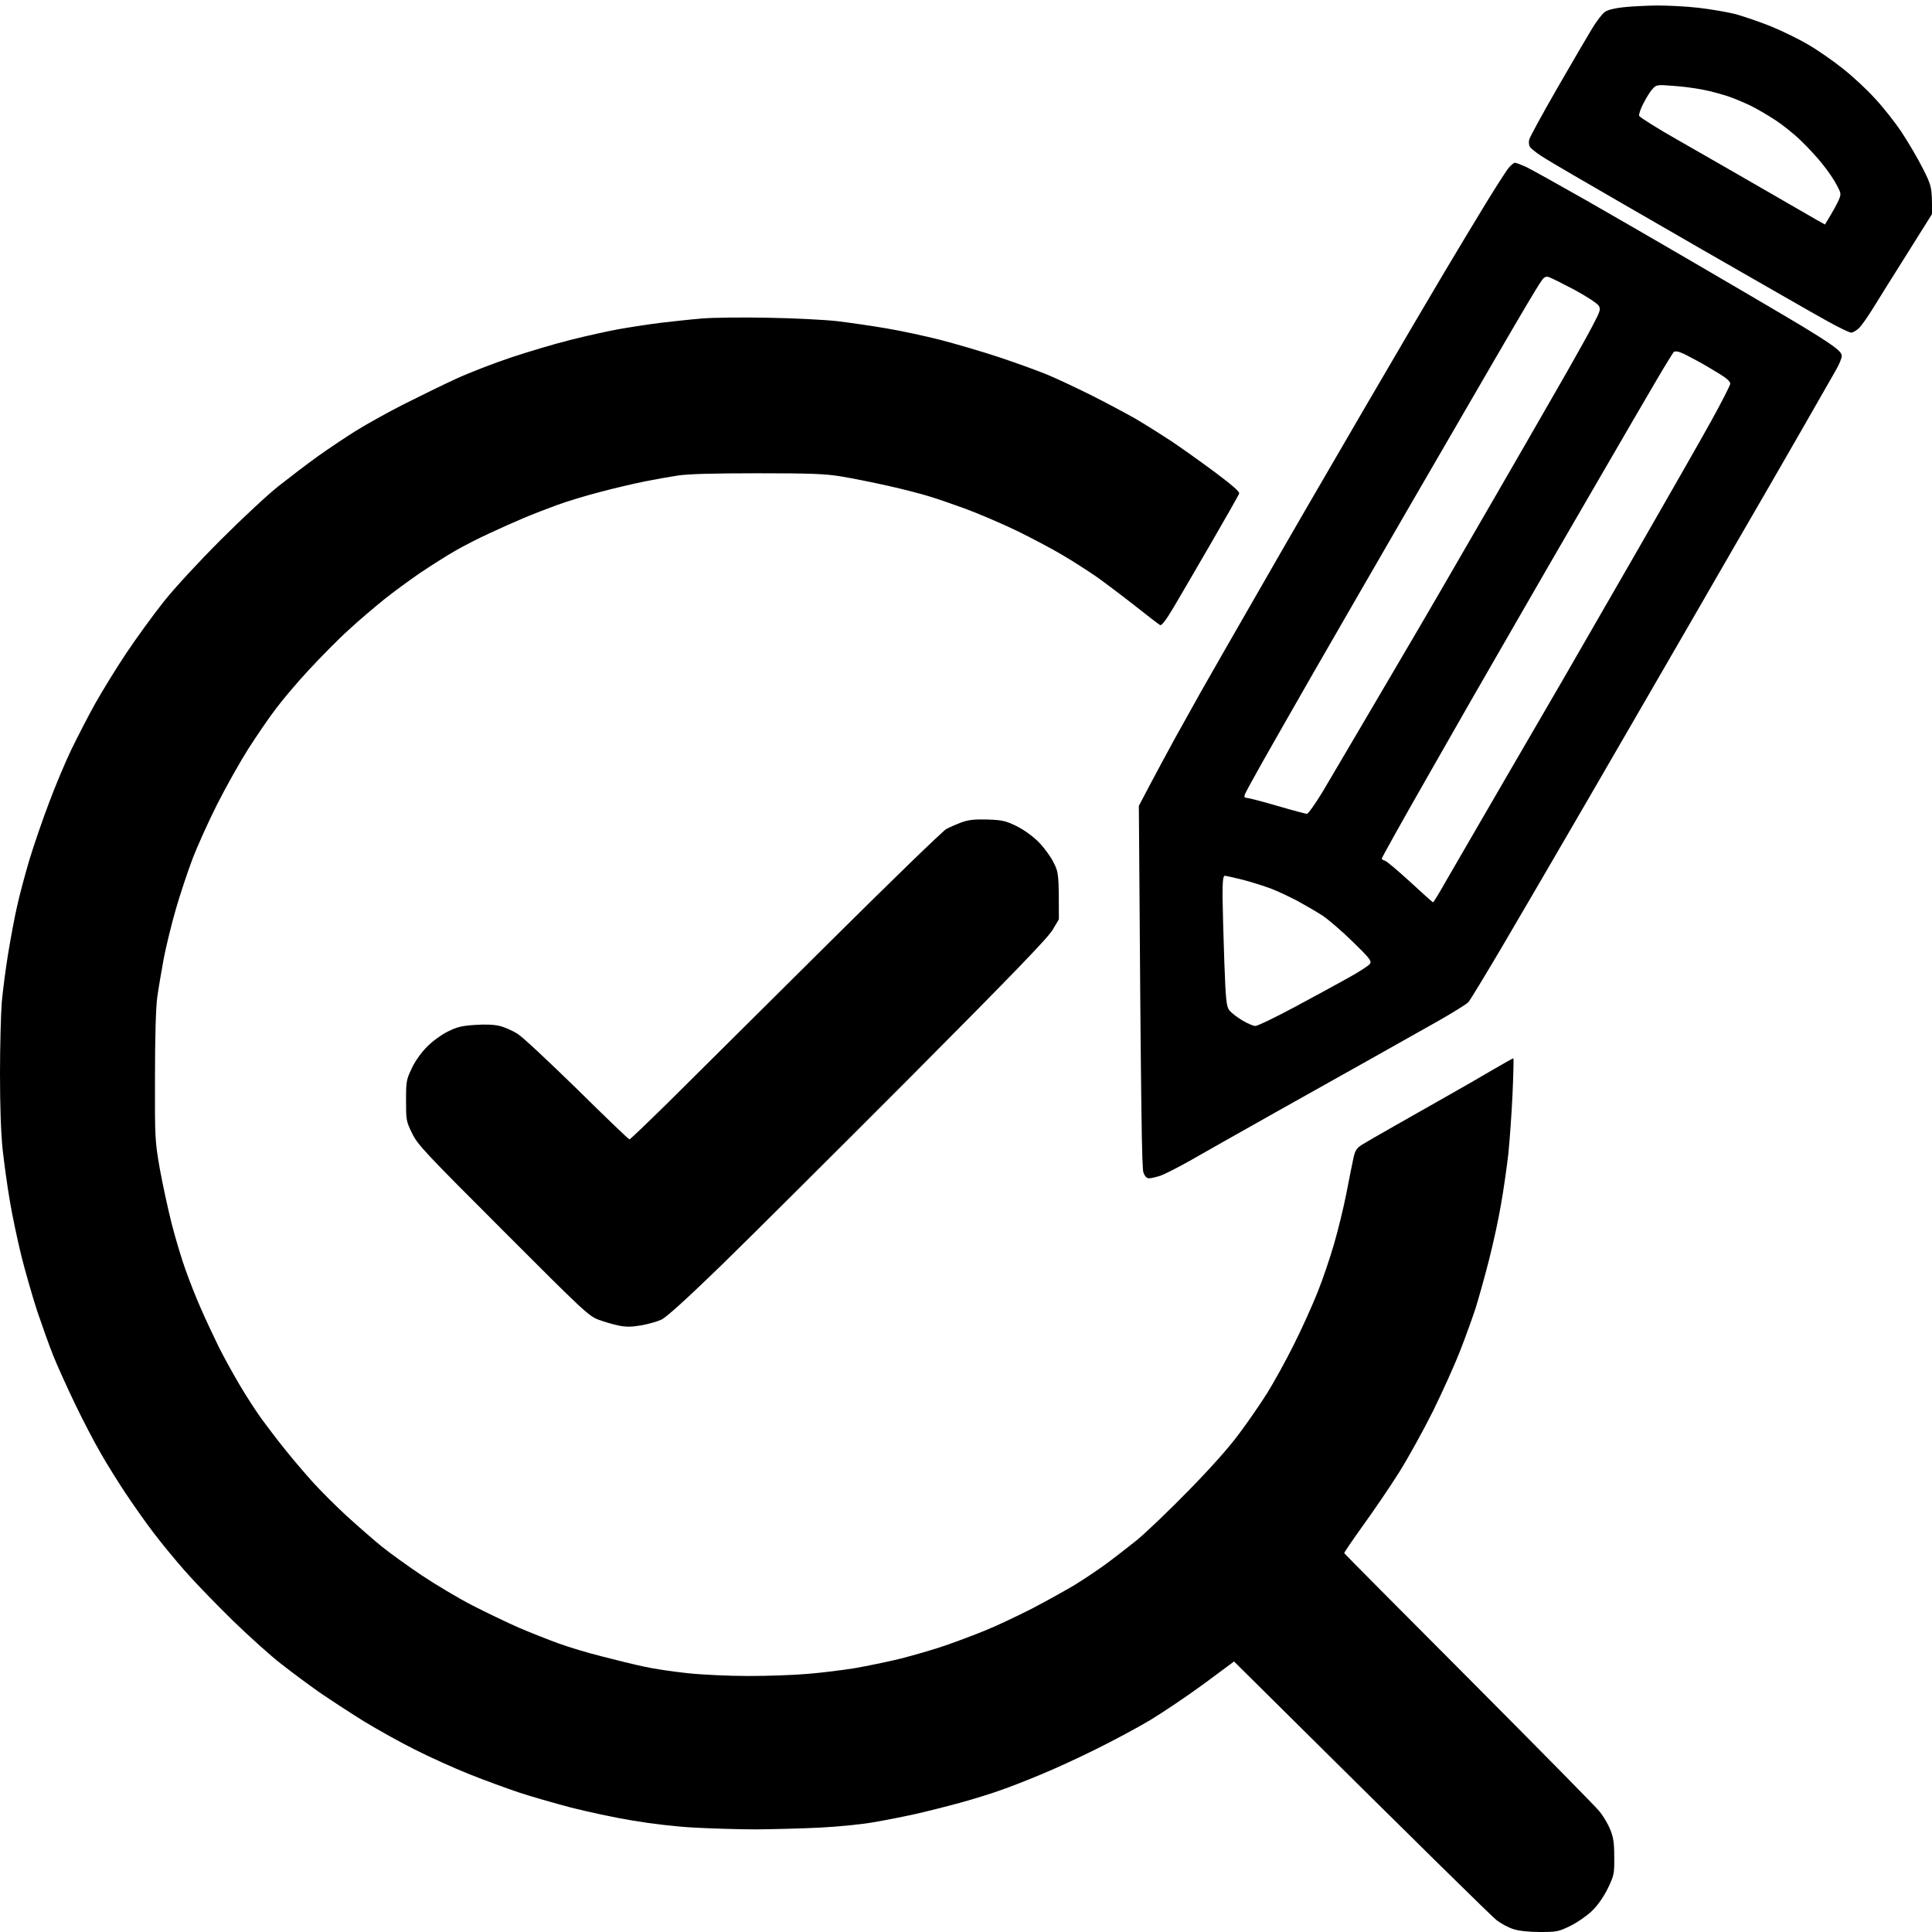
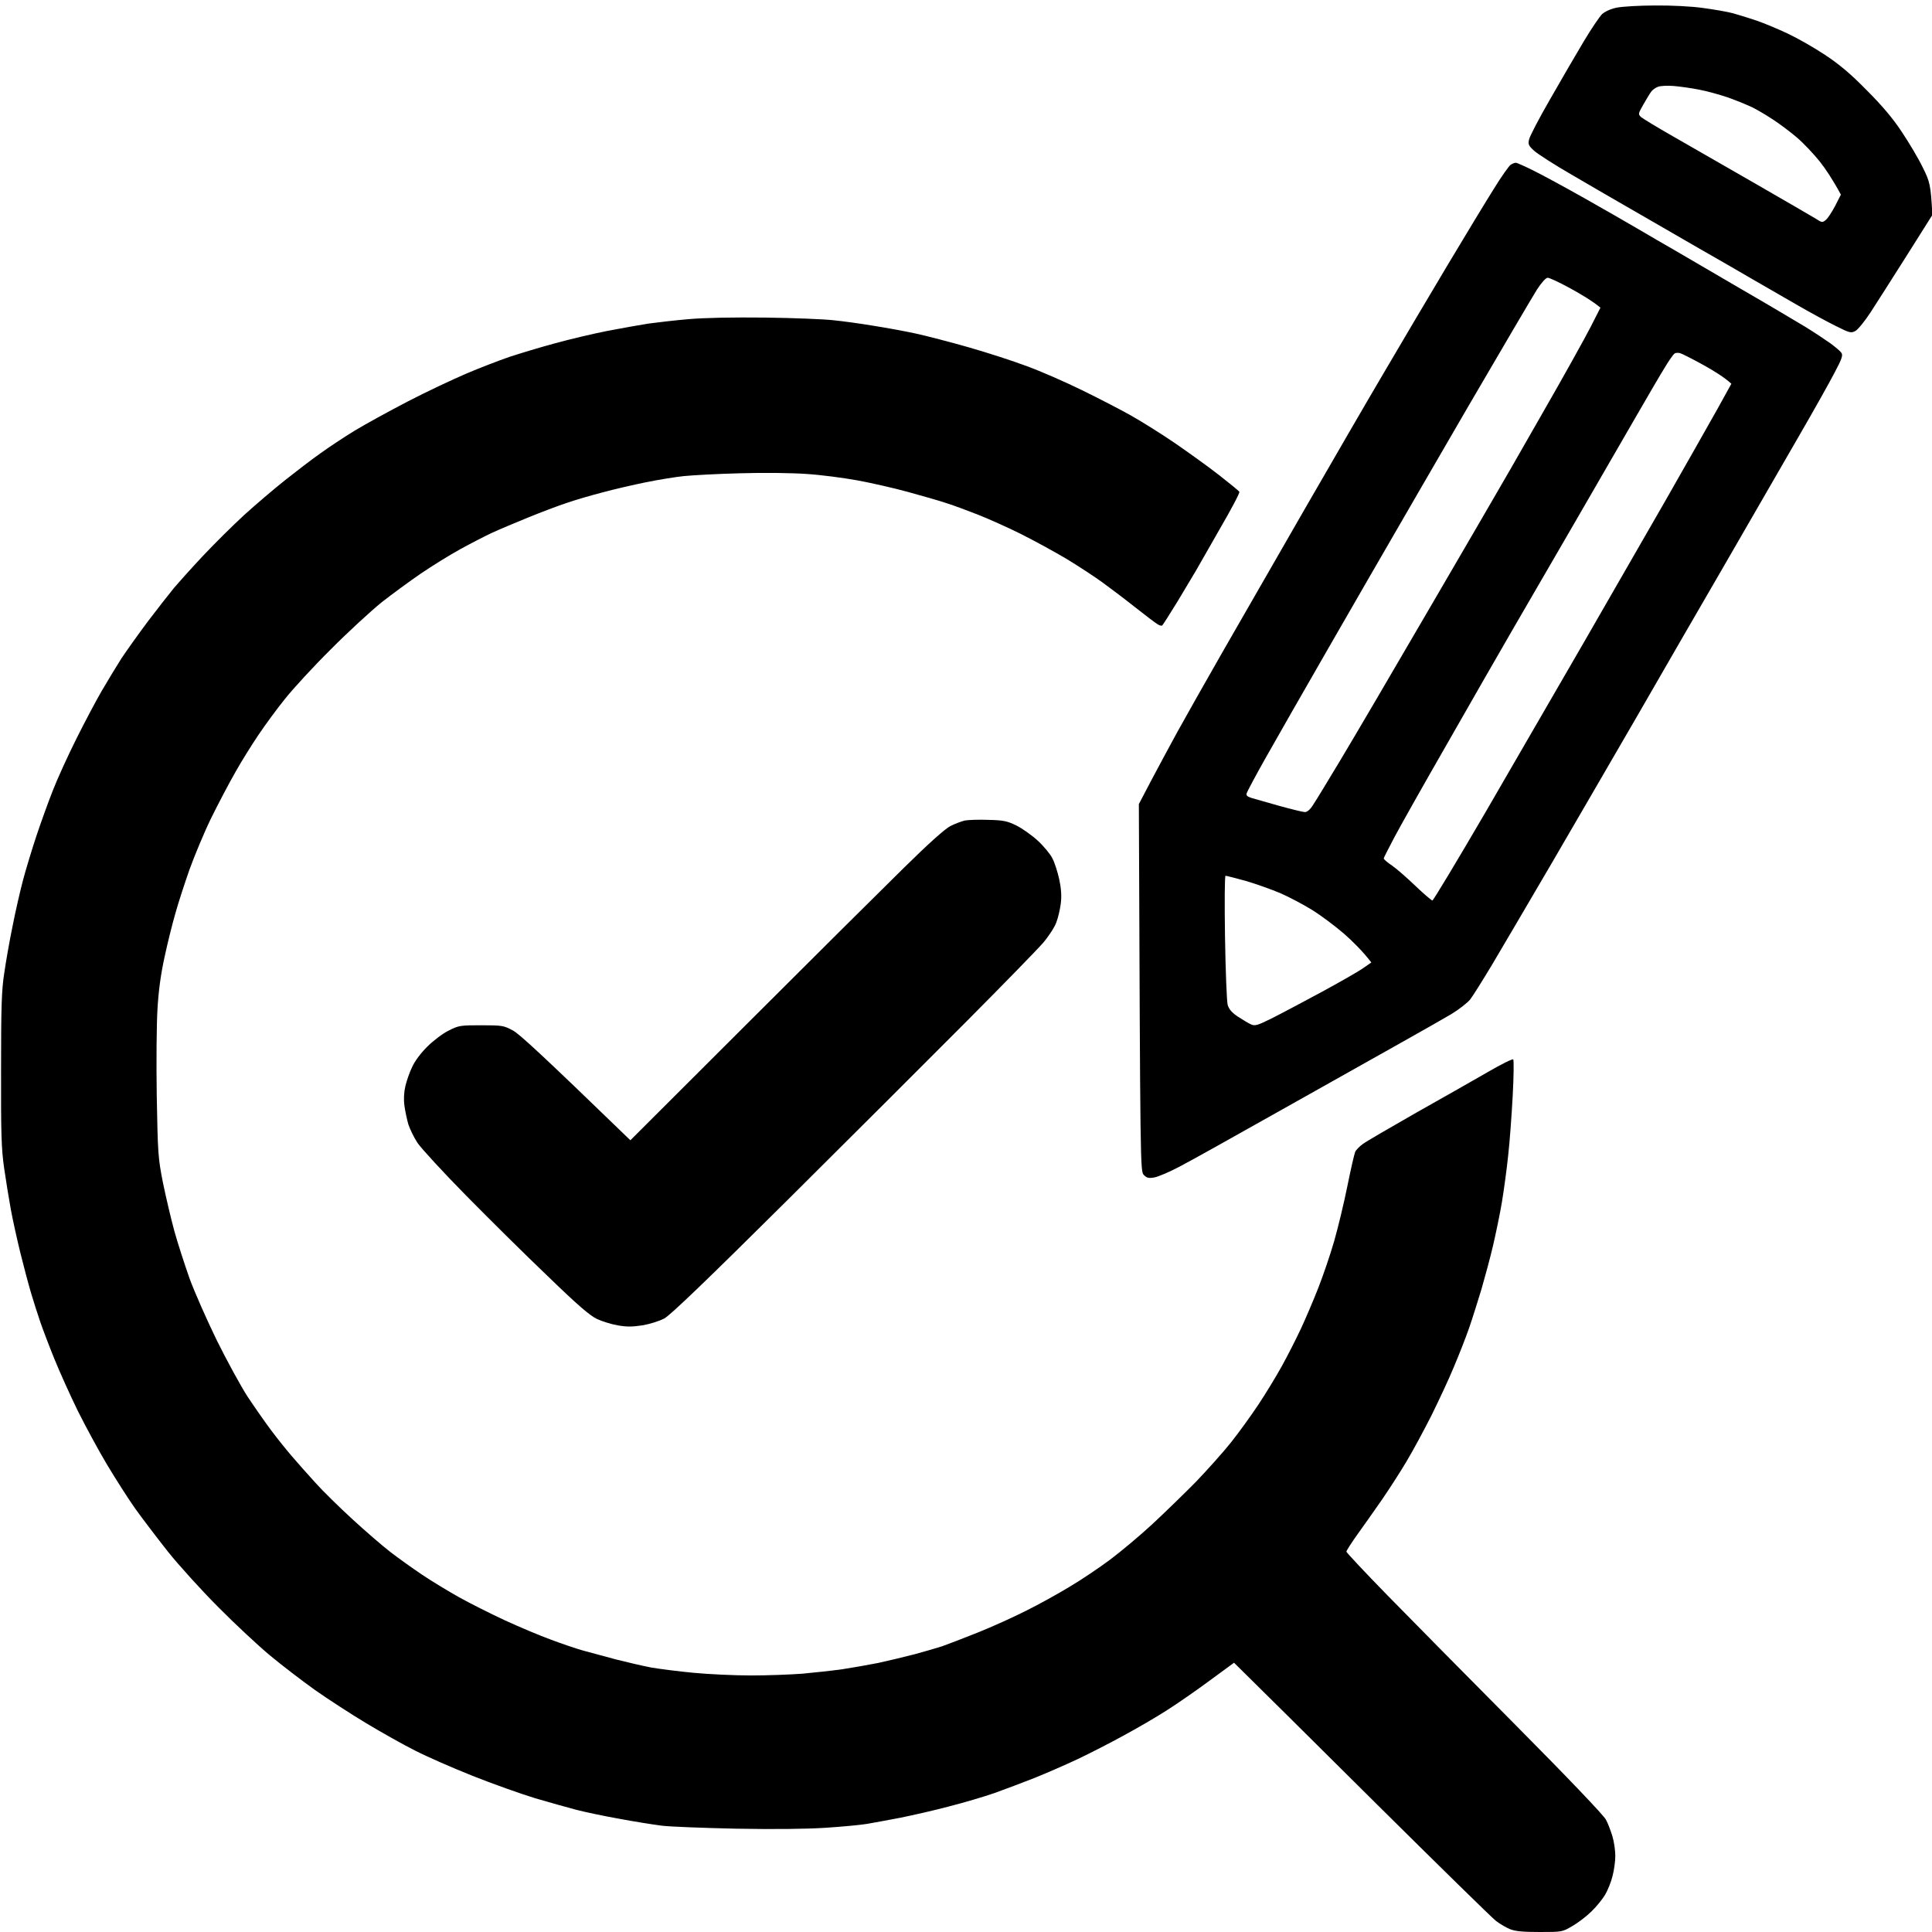
- <svg xmlns="http://www.w3.org/2000/svg" version="1.2" viewBox="0 0 1092 1092" width="1092" height="1092">
-   <path fill-rule="evenodd" d="m936.5 3.1c6 0 16.6 0.5 23.5 1.3 6.9 0.8 16.3 2.4 21 3.6 4.7 1.3 13.7 4.4 20 6.9 6.3 2.6 15.8 7.2 21 10.3 5.2 3 14 9.1 19.5 13.5 5.5 4.3 13.7 11.9 18.2 16.9 4.6 4.9 11.3 13.4 15 18.9 3.6 5.5 9.1 14.7 12 20.5 5.1 10 5.4 10.8 5.3 26l-14.3 22.8c-7.9 12.5-16.5 26.3-19.2 30.7-2.7 4.4-6.1 9.2-7.6 10.8-1.5 1.5-3.6 2.7-4.6 2.7-1 0-7.2-3-13.8-6.7-6.6-3.6-38.1-21.7-70-40-31.9-18.4-64.5-37.2-72.5-41.9-8-4.6-16.7-9.8-19.4-11.6-2.7-1.8-5.4-4-5.9-4.8-0.5-0.8-0.7-2.6-0.4-4 0.3-1.4 7.4-14.4 15.8-29 8.4-14.6 17.3-29.8 19.8-33.9 2.5-4.1 5.7-8.3 7.1-9.3 1.6-1.2 5.3-2.1 10.5-2.7 4.4-0.5 13-0.9 19-1zm-7.5 55.1c-1.7 3.2-2.8 6.5-2.5 7.3 0.3 0.8 10.3 7.1 22.3 13.9 11.9 6.8 33.2 19 47.2 27.1 14 8.1 27.7 16 30.5 17.6l5 2.8c4.9-8 7-12 7.8-13.9 1.4-3.3 1.4-3.7-1.2-8.5-1.4-2.8-4.9-7.9-7.8-11.5-2.8-3.6-8.4-9.7-12.5-13.6-4-3.9-10.7-9.2-14.8-11.8-4.1-2.7-10-6.1-13-7.6-3-1.5-8.6-3.9-12.5-5.3-3.9-1.3-10.6-3.2-15-4-4.4-0.9-12.1-1.9-17.1-2.2-8.7-0.7-9.2-0.6-11.3 1.7-1.2 1.2-3.5 4.9-5.1 8zm-495 121.4c14 0.2 31.6 1.1 39 1.9 7.4 0.9 20 2.7 28 4.1 8 1.3 21.7 4.3 30.5 6.5 8.8 2.3 23.9 6.7 33.5 9.9 9.6 3.2 22 7.7 27.5 10 5.5 2.3 16.5 7.5 24.5 11.5 8 4 19 9.9 24.5 13 5.5 3.2 14.7 9 20.5 12.8 5.8 3.9 16.9 11.8 24.7 17.6 9.9 7.4 14.1 11.1 13.7 12.1-0.3 0.8-7.3 13.2-15.6 27.5-8.3 14.3-17.9 30.8-21.4 36.7q-6.4 10.8-7.7 10.1c-0.6-0.3-7.3-5.4-14.7-11.3-7.4-5.8-17.1-13.1-21.5-16.2-4.4-3-12.7-8.4-18.5-11.8-5.8-3.5-17.7-9.8-26.5-14.1-8.8-4.2-21.9-9.8-29-12.4-7.1-2.6-16.4-5.8-20.5-7-4.1-1.3-14.5-4-23-5.9-8.5-1.9-20.4-4.3-26.5-5.3-9.2-1.5-16.9-1.8-47.5-1.8-25.1 0-39.2 0.4-45 1.3-4.7 0.7-13 2.2-18.5 3.3-5.5 1.1-16.8 3.7-25 5.9-8.3 2.1-19.3 5.5-24.5 7.4-5.2 1.9-13.8 5.2-19 7.4-5.2 2.2-14 6.1-19.5 8.7-5.5 2.5-14.1 6.9-19 9.7-4.9 2.8-13.9 8.5-20 12.6-6.1 4.2-15.3 10.9-20.5 15.1-5.2 4.2-14.2 11.8-19.9 17.1-5.8 5.2-15.8 15.4-22.4 22.5-6.6 7.1-15 17-18.7 22-3.8 4.9-10.7 15.1-15.5 22.5-4.7 7.4-12.7 21.6-17.7 31.5-5 9.9-11.3 23.9-14 31-2.7 7.1-6.9 19.7-9.3 28-2.4 8.2-5.5 20.9-6.9 28-1.3 7.1-3 17-3.7 22-0.8 5.6-1.3 22.4-1.3 45-0.1 35.3 0 36.3 2.7 52 1.6 8.8 4.6 22.7 6.7 31 2.1 8.2 5.6 20 7.8 26 2.1 6 6 16 8.7 22 2.6 6 7.2 15.8 10.1 21.7 3 6 8.3 15.6 11.8 21.5 3.5 6 9 14.4 12.1 18.8 3.2 4.4 9.2 12.3 13.4 17.5 4.1 5.2 11.2 13.5 15.6 18.4 4.4 4.9 13.2 13.7 19.5 19.5 6.4 5.8 15.4 13.7 20 17.4 4.7 3.8 14.8 11 22.5 16.2 7.7 5.1 20.5 12.8 28.5 16.9 8 4.1 19.9 9.8 26.5 12.7 6.6 2.8 16.7 6.8 22.5 8.9 5.8 2.1 16.8 5.4 24.5 7.3 7.7 2 18.3 4.6 23.5 5.7 5.2 1.2 16.2 2.8 24.5 3.7 8.5 0.9 23.5 1.6 34.5 1.6 10.7 0 25.8-0.5 33.5-1.2 7.7-0.6 19.6-2.1 26.5-3.2 6.9-1.2 18.6-3.6 26-5.4 7.4-1.9 18.9-5.2 25.5-7.5 6.6-2.3 17-6.2 23-8.7 6-2.4 17.7-8 26-12.2 8.2-4.3 19-10.3 24-13.3 5-3.1 12.7-8.2 17.2-11.5 4.4-3.2 12.5-9.5 18-13.9 5.4-4.5 18.6-17.1 29.3-28.1 12.7-13 22.6-24.1 28.5-32.1 5-6.7 12.1-17 15.8-22.9 3.7-6 10.5-18.2 15-27.3 4.6-9.1 10.6-22.5 13.5-29.8 2.9-7.2 7-19.4 9.2-27 2.2-7.5 5.4-20.5 7-28.7 1.6-8.3 3.4-17.3 4-20 0.9-4.1 1.7-5.4 4.5-7.3 1.9-1.2 10.4-6.1 18.7-10.8 8.4-4.8 22-12.5 30.3-17.2 8.2-4.6 19.8-11.3 25.7-14.8 6-3.5 11-6.3 11.2-6.2 0.2 0.2 0 9.3-0.5 20.3-0.5 11-1.6 26.3-2.4 34-0.9 7.7-2.7 20.4-4.1 28.2-1.3 7.9-4.4 22.1-6.8 31.5-2.4 9.5-5.9 21.8-7.6 27.3-1.8 5.5-5.7 16.3-8.7 24-3 7.7-9.9 23-15.3 34-5.5 11-14.1 26.6-19.2 34.7-5.1 8.1-14.3 21.6-20.3 29.9-6 8.4-10.9 15.5-10.7 15.8 0.1 0.3 31.9 32.3 70.6 71.1 38.6 38.8 71.9 72.5 73.8 75 2 2.5 4.7 7 5.9 10 1.8 4.4 2.3 7.5 2.3 15.6 0.1 9.6-0.1 10.3-3.6 17.7-2.5 5-5.6 9.5-9 12.8-2.9 2.8-8.4 6.6-12.3 8.5-6.6 3.2-7.6 3.4-17 3.4-6 0-12-0.6-15-1.6-2.7-0.8-7-3.1-9.5-5-2.5-1.9-36.9-35.6-148.5-146.3l-17 12.6c-9.4 6.9-23.1 16.1-30.5 20.6-7.4 4.4-21.4 11.9-31 16.6-9.6 4.8-23.4 11.1-30.5 14-7.1 3-17.3 7-22.5 8.8-5.2 1.9-15.8 5.2-23.5 7.3-7.7 2.1-19.2 5-25.5 6.4-6.3 1.4-16.9 3.5-23.5 4.6-6.6 1.2-20.1 2.5-30 3-9.9 0.5-26.1 0.9-36 1-9.9 0-25.6-0.5-35-1-9.9-0.5-24.5-2.2-35-4-9.9-1.6-25.6-5-35-7.4-9.4-2.5-22.4-6.2-29-8.4-6.6-2.2-19.2-6.8-28-10.3-8.8-3.5-22.7-9.8-31-14-8.2-4.1-21.3-11.4-29-16.1-7.7-4.8-18.9-12.1-25-16.3-6.1-4.3-15.7-11.4-21.4-15.9-5.8-4.4-18.1-15.5-27.5-24.6-9.3-9.1-21.5-21.7-27-28-5.6-6.3-13.5-16-17.7-21.5-4.2-5.5-11.2-15.4-15.6-22-4.4-6.6-10.9-17-14.3-23-3.5-6-10.1-18.6-14.6-28-4.5-9.4-10.1-21.7-12.4-27.5-2.3-5.8-6.3-17-9-25-2.6-8-6.6-21.9-8.9-31-2.2-9.1-5.2-23-6.5-31-1.4-8-3.2-21.1-4.1-29.2-1-9.6-1.5-24.8-1.5-43 0-15.6 0.5-33.7 1-40.3 0.6-6.6 2.2-19 3.6-27.5 1.4-8.5 3.6-20.5 5-26.5 1.3-6.1 4.5-18 7-26.5 2.6-8.5 7.6-23.1 11.2-32.5 3.5-9.4 9.2-22.9 12.6-30 3.5-7.1 9.5-18.9 13.5-26 4-7.1 11.9-20 17.6-28.5 5.7-8.5 15.2-21.6 21.1-29 6.3-7.9 19.8-22.5 32.3-35 11.9-11.9 26.5-25.5 32.6-30.3 6.1-4.8 15.9-12.3 22-16.7 6.1-4.3 15.7-10.8 21.5-14.4 5.8-3.6 17.9-10.4 27-15 9.1-4.6 22.6-11.2 30-14.6 7.4-3.4 21.4-8.8 31-12 9.6-3.2 24.7-7.7 33.5-9.9 8.8-2.2 20.9-4.9 27-6 6.1-1.1 16.6-2.7 23.5-3.6 6.9-0.8 17.7-2 24-2.5 6.3-0.5 23-0.7 37-0.4zm422.3-87.6c0.7 0 3.4 1.1 6.2 2.3 2.7 1.3 18 9.8 34 18.9 16 9.2 35.5 20.4 43.5 25.1 8 4.6 26.6 15.5 41.5 24.2 14.9 8.7 31.5 18.5 37 21.8 5.5 3.3 12.8 7.9 16.2 10.3 4.6 3.2 6.3 5 6.3 6.6 0 1.3-1.5 4.8-3.2 7.8-1.7 3-10.1 17.7-18.6 32.5-8.6 14.9-19.4 33.8-24.2 42-4.8 8.2-21.5 37.1-37 64-15.6 26.9-42.9 74.2-60.8 105-17.9 30.8-39.9 68.6-49 84-9.1 15.4-17.3 28.8-18.1 29.8-0.9 1.1-8.8 6-17.6 11-8.8 5-24.5 13.8-35 19.7-10.5 5.9-35.6 20-56 31.4-20.4 11.5-42.4 23.9-49 27.7-6.6 3.7-14 7.5-16.5 8.4-2.5 0.8-5.4 1.5-6.5 1.5q-2 0-3.2-3.2c-0.9-2.5-1.4-29.3-2.6-207.3l6.3-12c3.5-6.6 9.8-18.3 14-26 4.3-7.7 10.8-19.4 14.5-26 3.7-6.6 18.9-33.1 33.8-59 14.8-25.9 41.2-71.3 58.5-101 17.3-29.7 37.8-64.6 45.5-77.5 7.7-12.9 18.5-30.9 24.1-40 5.6-9.1 11.1-17.7 12.4-19.2 1.3-1.6 2.9-2.8 3.5-2.8zm6.5 80.5c-3.6 6.1-12.3 20.9-19.3 33-7 12.1-28.2 48.6-47 81-18.8 32.4-42.9 74.3-53.7 93-10.7 18.7-23.8 41.6-29.1 51-5.3 9.4-9.9 17.8-10.2 18.8-0.3 1.2 0 1.7 1.2 1.7 1 0 8.8 2 17.3 4.5 8.5 2.5 16.1 4.5 16.7 4.5 0.7 0 4.6-5.5 8.7-12.2 4-6.8 17.9-30.3 30.8-52.3 13-22 34.3-58.4 47.3-81 13.1-22.6 29.9-51.6 37.3-64.5 7.4-12.9 17.6-30.7 22.7-39.5 5-8.8 11.5-20.4 14.3-25.7 4.7-9 5.1-10 3.8-12-0.7-1.3-6.9-5.3-13.7-9-6.8-3.6-13.4-6.9-14.5-7.2-1.6-0.5-2.7 0-4.1 2.1-1.1 1.5-4.9 7.7-8.5 13.8zm74 41.5c-4.7 8-20.7 35.4-35.5 61-14.9 25.6-36.6 63.1-48.3 83.5-11.8 20.4-32.8 57-46.7 81.5-14 24.5-25.3 44.8-25.3 45.3 0 0.4 0.8 0.9 1.8 1.2 0.9 0.2 7.3 5.6 14.2 11.9 6.9 6.4 12.7 11.6 13 11.6 0.3-0.1 3.3-4.9 6.6-10.8 3.4-5.9 16.5-28.5 29.1-50.2 12.6-21.7 29.5-50.7 37.5-64.5 7.9-13.7 27.5-47.7 43.5-75.5 16-27.8 34.1-59.5 40.2-70.5 6.1-11 11.1-20.8 11.1-21.7 0-1.1-2.4-3.3-6.3-5.6-3.4-2.1-9.1-5.5-12.7-7.4-3.6-2-7.7-4.1-9.2-4.6-1.4-0.6-3-0.7-3.6-0.4-0.5 0.4-4.7 7.2-9.4 15.2zm-244.8 329.5c0.8 22.1 1.2 25.3 2.8 27.5 1.1 1.4 4.3 3.9 7.3 5.7 3 1.8 6.3 3.2 7.4 3.2 1.1 0.1 10.8-4.6 21.5-10.3 10.7-5.7 24.6-13.3 30.9-16.8 6.2-3.4 11.9-7.1 12.5-8.1 0.9-1.6-0.4-3.3-9.9-12.5-6-5.9-13.7-12.5-17-14.7-3.3-2.1-9.6-5.8-14-8.2-4.4-2.3-10.9-5.4-14.5-6.8-3.6-1.4-10.8-3.7-16-5.1-5.2-1.3-10.1-2.4-10.7-2.4-1 0-1.3 3-1.3 11.8 0.1 6.4 0.5 23 1 36.7zm-134-80.3c8.5 0.3 10.3 0.7 16.5 3.7 4.4 2.2 9.1 5.6 12.5 9 3.1 3.1 6.9 8.3 8.5 11.6 2.9 5.7 3 6.6 3 32.1l-3.5 5.9c-2.6 4.5-22.4 25-80 82.9-42.1 42.2-90.1 90-106.7 106.2-20.4 19.8-31.7 30-34.5 31.3-2.4 1.1-7.4 2.5-11.3 3.2-5.2 0.9-8.4 1-12.5 0.2-3-0.6-8.2-2.1-11.5-3.3-5.7-2.1-8.4-4.6-54.1-50.4-44.4-44.4-48.4-48.6-51.5-55.1-3.3-6.7-3.4-7.4-3.4-18.5 0-10.9 0.2-11.8 3.3-18.3 1.8-3.9 5.4-8.9 8.5-12 2.9-3 8.1-6.8 11.7-8.6 5.4-2.7 8.1-3.3 15.5-3.8 5.7-0.4 10.8-0.2 14 0.6 2.8 0.7 7.3 2.7 10 4.4 2.8 1.7 17.9 15.9 33.8 31.4 15.8 15.6 29 28.3 29.5 28.3 0.4 0 10.4-9.6 22.2-21.2 11.8-11.7 51.2-50.8 87.5-86.9 36.3-36.1 67.6-66.5 69.5-67.4 1.9-1 5.8-2.7 8.5-3.7 3.9-1.4 7.2-1.8 14.5-1.6z" />
+ <svg xmlns="http://www.w3.org/2000/svg" version="1.2" viewBox="0 0 1092 1092">
+   <path d="m935.5 3.1c9-0.1 20.8 0.5 27 1.4 6 0.8 13.7 2.1 17 3s9.4 2.8 13.5 4.2 12 4.7 17.5 7.3 15 8 21 12c8 5.3 14.4 10.6 23.5 19.9 8.8 8.8 14.8 15.9 19.9 23.6 4 6 9.4 15 11.8 20 4.1 8.2 4.6 9.8 5.5 27l-14.5 23c-8 12.7-17.2 27-20.4 32-3.2 4.9-7 9.6-8.5 10.5-2.6 1.4-3.1 1.3-11.5-2.9-4.8-2.4-14.4-7.6-21.3-11.6s-18.4-10.6-25.5-14.7c-7.1-4.2-20.6-11.9-30-17.3s-25.3-14.6-35.5-20.5-26.6-15.3-36.4-21.1c-9.9-5.7-19.5-11.9-21.5-13.7-3.2-2.9-3.5-3.7-2.8-6.5 0.4-1.8 5.7-12 11.9-22.7 6.1-10.7 14.6-25.3 18.9-32.5s9-14.1 10.4-15.5c1.7-1.5 4.9-3 8.4-3.7 3.1-0.6 12.8-1.2 21.6-1.2zm-2.2 48.7c-0.7 0.9-2.7 4.2-4.4 7.2-3 5.3-3.1 5.5-1.3 7.2 1.1 0.9 9.1 5.8 17.9 10.8 8.8 5.1 29.7 17.1 46.5 26.7 16.8 9.7 32.2 18.6 34.3 19.9 3.5 2.3 3.8 2.3 5.8 0.6 1.1-0.9 3.4-4.5 5.2-7.9l3.2-6.3c-4.7-8.7-8.7-14.6-12-18.8-3.4-4.2-9.2-10.4-13-13.6-3.9-3.3-9.9-7.8-13.5-10.1-3.6-2.4-8.7-5.4-11.5-6.8-2.7-1.3-8.8-3.8-13.5-5.5-4.7-1.6-12.1-3.7-16.5-4.5-4.4-0.9-10.9-1.8-14.5-2.1s-7.6-0.1-9 0.5c-1.3 0.5-3 1.7-3.7 2.7zm-500.8 127.7c16 0.2 33.3 0.9 38.5 1.5 5.2 0.5 15.4 1.9 22.5 3.1 7.1 1.1 18 3.1 24 4.4s19.5 4.8 30 7.8 25.3 7.8 33 10.7c7.7 2.8 21.6 8.9 31 13.5s22 11.1 28 14.5 17.2 10.4 24.8 15.6c7.5 5.2 18.7 13.2 24.7 17.9s11.2 8.9 11.5 9.5-4.6 9.9-10.9 20.7c-6.2 10.9-12.3 21.6-13.6 23.8s-6 10-10.4 17.4c-4.5 7.3-8.4 13.5-8.8 13.7-0.5 0.2-1.7-0.2-2.7-0.9-1.1-0.6-6.8-5-12.8-9.7-5.9-4.7-14.2-10.9-18.3-13.9s-13.1-8.9-20-13.1c-6.9-4.1-18.6-10.5-26-14.2s-18.2-8.5-24-10.8-13.9-5.3-18-6.6c-4.1-1.4-14-4.2-22-6.4s-20.8-5.1-28.5-6.5-20.5-3.1-28.5-3.6c-8.2-0.6-24.4-0.8-37.5-0.4-12.6 0.3-27 1.1-32 1.6-4.9 0.5-14.6 2.1-21.5 3.5s-17.7 3.9-24 5.6c-6.3 1.6-15.5 4.3-20.5 6-4.9 1.6-14.9 5.4-22 8.3s-16.4 6.8-20.5 8.7-12.2 6.1-18 9.3-15.7 9.3-22 13.6-16.4 11.7-22.5 16.5c-6 4.9-18.9 16.7-28.5 26.4-9.7 9.6-21.3 22.2-25.9 28-4.7 5.8-11.4 15-15.1 20.5s-9.6 14.9-13 21c-3.5 6.1-9.6 17.7-13.7 26-4 8.2-9.4 21.3-12.2 29-2.7 7.7-6.3 18.7-7.9 24.5-1.7 5.8-4.5 17-6.2 25-2.2 10-3.4 19.2-4 29.5-0.5 8.2-0.7 30.3-0.4 49 0.6 32.4 0.7 34.7 3.5 49 1.7 8.2 4.6 20.6 6.5 27.5s5.8 18.8 8.5 26.5c2.8 7.7 9.8 23.5 15.4 35 5.7 11.5 13.6 26 17.5 32 4 6 10 14.6 13.3 19s8.5 10.9 11.6 14.5 9 10.3 13.3 15c4.2 4.7 13.7 14 21 20.7s16.9 15 21.3 18.4 12.5 9.2 18 12.9 14.9 9.4 21 12.8 17.8 9.3 26 13.1c8.3 3.8 19.9 8.7 26 10.9 6.1 2.3 14.1 5 18 6.1s12.2 3.3 18.5 5c6.3 1.6 15.3 3.7 20 4.6 4.7 0.8 15.5 2.2 24 3s23.1 1.5 32.5 1.5 22.4-0.5 29-1c6.6-0.6 16.7-1.7 22.5-2.5 5.8-0.9 15-2.5 20.5-3.6 5.5-1.2 14.7-3.4 20.5-4.9 5.8-1.6 12.8-3.6 15.5-4.5 2.8-1 11.8-4.4 20-7.7 8.3-3.3 20.6-8.9 27.5-12.4 6.9-3.4 17.9-9.5 24.5-13.5 6.6-3.9 17-10.9 23-15.4s16.9-13.6 24-20.2 18.2-17.4 24.6-23.9c6.3-6.6 15.1-16.4 19.5-21.9s11.4-15.2 15.6-21.5 10.2-16.2 13.4-22 8-15.2 10.7-21 7.1-16.1 9.8-23 6.8-18.8 9-26.5 5.6-21.8 7.5-31.3c1.9-9.4 3.9-18.1 4.4-19.2s2.5-3.1 4.3-4.4c1.7-1.3 15.3-9.2 30.2-17.7 14.9-8.4 33.1-18.7 40.5-23s13.8-7.5 14.3-7.1c0.4 0.4 0.3 9.7-0.3 20.7s-1.7 26.3-2.6 34c-0.8 7.7-2.4 19.4-3.5 26s-3.4 17.6-5 24.5-4.6 17.9-6.5 24.5c-2 6.6-5.1 16.5-7 22s-5.8 15.4-8.6 22c-2.7 6.6-8.5 19-12.7 27.5-4.3 8.5-10.6 20.2-14.1 26-3.4 5.8-9.7 15.5-13.8 21.5-4.2 6-10.4 14.9-13.9 19.7-3.5 4.9-6.3 9.3-6.3 9.8s10.5 11.7 23.2 24.7c12.8 13.1 45.4 46.1 72.4 73.3 29.4 29.6 49.9 51.1 51.1 53.5 1.2 2.2 2.8 6.5 3.7 9.5s1.6 8 1.6 11-0.7 8.2-1.6 11.5c-0.8 3.3-2.7 8-4.2 10.5s-4.9 6.7-7.7 9.4c-2.7 2.7-7.6 6.4-10.7 8.2-5.8 3.4-5.9 3.4-18.5 3.4-9.6 0-13.8-0.4-16.8-1.6-2.2-0.9-5.8-3-8-4.7s-32.8-31.7-68-66.6c-35.2-35-67.6-67.1-80-79.3l-13.5 9.9c-7.4 5.5-18.5 13.2-24.5 17-6 3.9-17.1 10.3-24.5 14.3-7.4 4.1-19 10-25.7 13.2-6.8 3.2-17.8 8-24.5 10.7-6.8 2.7-17 6.5-22.8 8.6-5.8 2-17.2 5.4-25.5 7.5-8.2 2.2-20.6 5-27.5 6.4-6.9 1.3-15.4 2.9-19 3.5s-14.1 1.6-23.5 2.2c-10.9 0.7-29 0.9-50.5 0.5-18.4-0.4-37.3-1.1-42-1.7s-15.5-2.3-24-3.9c-8.5-1.5-19.3-3.8-24-5s-15.2-4.2-23.5-6.6c-8.2-2.5-24.2-8.2-35.5-12.7s-25.9-10.9-32.5-14.3c-6.6-3.3-19-10.3-27.5-15.4s-21.6-13.6-29-18.8c-7.4-5.3-18.9-14.1-25.5-19.6s-19.7-17.7-29-27.1c-9.3-9.3-22.2-23.5-28.6-31.5-6.3-8-14.7-19-18.6-24.5s-10.9-16.5-15.7-24.5-12.2-21.7-16.6-30.5c-4.3-8.8-10.3-22.1-13.3-29.5s-6.6-16.9-8-21-3.7-11.3-5.1-16-4.1-14.8-6-22.5-4.4-19-5.5-25-2.8-16.6-3.8-23.5c-1.5-10.5-1.8-19.3-1.7-55.5 0-35.4 0.3-45 1.8-54.5 0.9-6.3 3-18.3 4.7-26.5 1.6-8.3 4.3-19.9 5.9-26s5-17.2 7.5-24.8c2.5-7.5 6.7-19.2 9.4-26 2.6-6.7 8.6-19.8 13.3-29.2s11.1-21.5 14.3-27 8.2-13.7 11.1-18.3c3-4.5 9.7-13.9 15-21 5.3-7 11.9-15.4 14.6-18.7 2.8-3.3 10.2-11.6 16.6-18.4 6.5-6.9 16.9-17.2 23.2-23 6.3-5.7 16.7-14.6 23-19.6s15.3-11.9 20-15.2c4.7-3.4 13.4-9.2 19.5-12.9s19.6-11.1 30-16.5 25.3-12.4 33-15.7 18.7-7.5 24.5-9.5c5.8-1.9 17.3-5.4 25.5-7.6 8.3-2.3 21.8-5.5 30-7.1 8.3-1.6 18.6-3.4 23-4.1 4.4-0.6 14.5-1.8 22.5-2.5 9.5-0.8 24.5-1.1 43.5-0.9zm424.3-87.5c0.6 0 5.1 2 9.9 4.4 4.9 2.4 17.8 9.4 28.8 15.6s24.7 14.1 30.5 17.5 15.2 8.9 21 12.2c5.8 3.4 22.6 13.2 37.5 21.9 14.9 8.6 31 18.2 36 21.2 5 3.1 11.2 7.2 14 9.2 2.7 2 5.6 4.4 6.2 5.3 1.1 1.4 0.5 3.3-3.8 11.4-2.8 5.4-12.1 22-20.7 36.8-8.6 14.9-26.9 46.6-40.7 70.5-13.9 23.9-36.4 62.9-50 86.5-13.7 23.6-35.6 61.4-48.8 84s-28.3 48.2-33.5 57c-5.3 8.8-10.8 17.6-12.3 19.5-1.6 1.9-6.3 5.6-10.6 8.2-4.3 2.5-17 9.8-28.3 16.1s-41.9 23.5-68 38.2-52 29.2-57.5 32c-5.5 2.9-11.8 5.6-14 6-3.3 0.6-4.3 0.3-6-1.4-2-2.1-2-3.8-2.8-209.6l6.8-13c3.8-7.1 10.4-19.5 14.8-27.5s16.1-28.7 26-46 30.6-53.3 46-80 35.6-61.6 45-77.5c9.3-15.9 25.3-42.9 35.5-60s22.1-36.7 26.5-43.7c4.3-7 8.7-13.2 9.6-13.7 0.9-0.6 2.2-1.1 2.8-1.1zm-26.8 137.5c-18.8 32.4-38.2 65.8-42.9 74-4.8 8.2-20.6 35.7-35.2 61s-31 54.1-36.6 64-10.3 18.8-10.6 19.7c-0.5 1.4 0.2 2 2.6 2.8 1.8 0.5 8.9 2.5 15.8 4.5 6.9 1.9 13.4 3.5 14.5 3.5 1.2 0 3-1.5 4.4-3.8 1.4-2 8.3-13.4 15.4-25.2s29.6-50.1 49.9-85c20.4-34.9 37.9-65.1 39-67 1.2-1.9 12.3-21.3 24.7-43 12.5-21.7 25.1-44.4 28.1-50.3l5.5-10.8c-4.6-3.8-11-7.6-17-10.9s-11.8-6-12.8-6c-1.1 0-3.4 2.6-6.1 6.7-2.4 3.8-19.8 33.4-38.7 65.8zm111.1-22c-2.4 3.8-10 16.9-17 29s-22.5 38.9-34.4 59.5c-12 20.6-27.8 47.9-35.1 60.5s-24 41.7-37 64.5c-13.1 22.8-26.4 46.4-29.6 52.5s-5.9 11.3-5.9 11.7c0 0.5 2.1 2.3 4.8 4.1 2.6 1.8 8.5 7 13.2 11.5s9 8.1 9.5 8.2c0.5 0 14.1-22.6 30.2-50.2 16-27.7 40.7-70.3 54.9-94.8 14.1-24.5 35.2-61.1 46.9-81.5 11.6-20.4 24.7-43.4 29.1-51.3l7.9-14.3c-3.9-3.6-10-7.4-16-10.7s-11.9-6.3-13-6.6-2.5-0.2-3.1 0.2-3.1 3.8-5.4 7.7zm-247.2 360.5c0.8 2.5 2.4 4.4 5.9 6.7 2.6 1.7 5.9 3.7 7.3 4.3 2.2 1 3.6 0.6 11.5-3.3 5-2.5 17.6-9.2 28.2-14.9 10.5-5.7 21.2-11.8 23.7-13.6l4.6-3.2c-5-6.5-10.5-11.9-15.5-16.3-5-4.3-13-10.3-18-13.4s-13-7.3-18-9.5c-5-2.1-13.7-5.2-19.5-6.9-5.8-1.6-10.9-2.9-11.4-2.9s-0.6 15.1-0.3 34.7c0.3 19.2 1 36.4 1.5 38.3zm-135.3-104.6c8.7 0.2 10.8 0.7 15.9 3.2 3.2 1.6 8.6 5.4 12 8.5s7.1 7.6 8.3 10c1.3 2.4 3 7.8 3.9 11.9 1.1 5.1 1.4 9.4 0.9 13.5-0.4 3.3-1.5 8.2-2.6 11-1 2.7-4.4 7.9-7.5 11.5s-22.5 23.5-43.3 44.4c-20.7 20.8-66.4 66.4-101.7 101.5-44.6 44.3-65.5 64.4-69 66.3-2.8 1.5-8.2 3.2-12.4 3.9-5.8 0.9-9 0.9-14 0-3.6-0.6-8.9-2.3-11.7-3.6-3.9-1.8-11.2-8.1-27.5-23.9-12.3-11.7-33.1-32.3-46.3-45.7s-25.6-26.9-27.6-29.9-4.3-7.8-5.2-10.5c-0.8-2.8-1.8-7.5-2.2-10.5-0.5-3.5-0.3-7.5 0.5-11 0.7-3 2.4-8 3.9-11 1.4-3.2 5-8 8.6-11.5 3.3-3.3 8.7-7.4 12-9 5.7-2.9 6.6-3 18.5-3 12 0 12.7 0.2 17.9 3 3.6 2 15.5 12.8 66.3 62l66.1-66c36.4-36.4 76.1-75.8 88.2-87.7 14.2-14 23.6-22.4 26.6-23.9 2.5-1.3 6.1-2.6 8-3.1 1.9-0.4 7.9-0.6 13.4-0.4z" fill-rule="evenodd" />
</svg>
